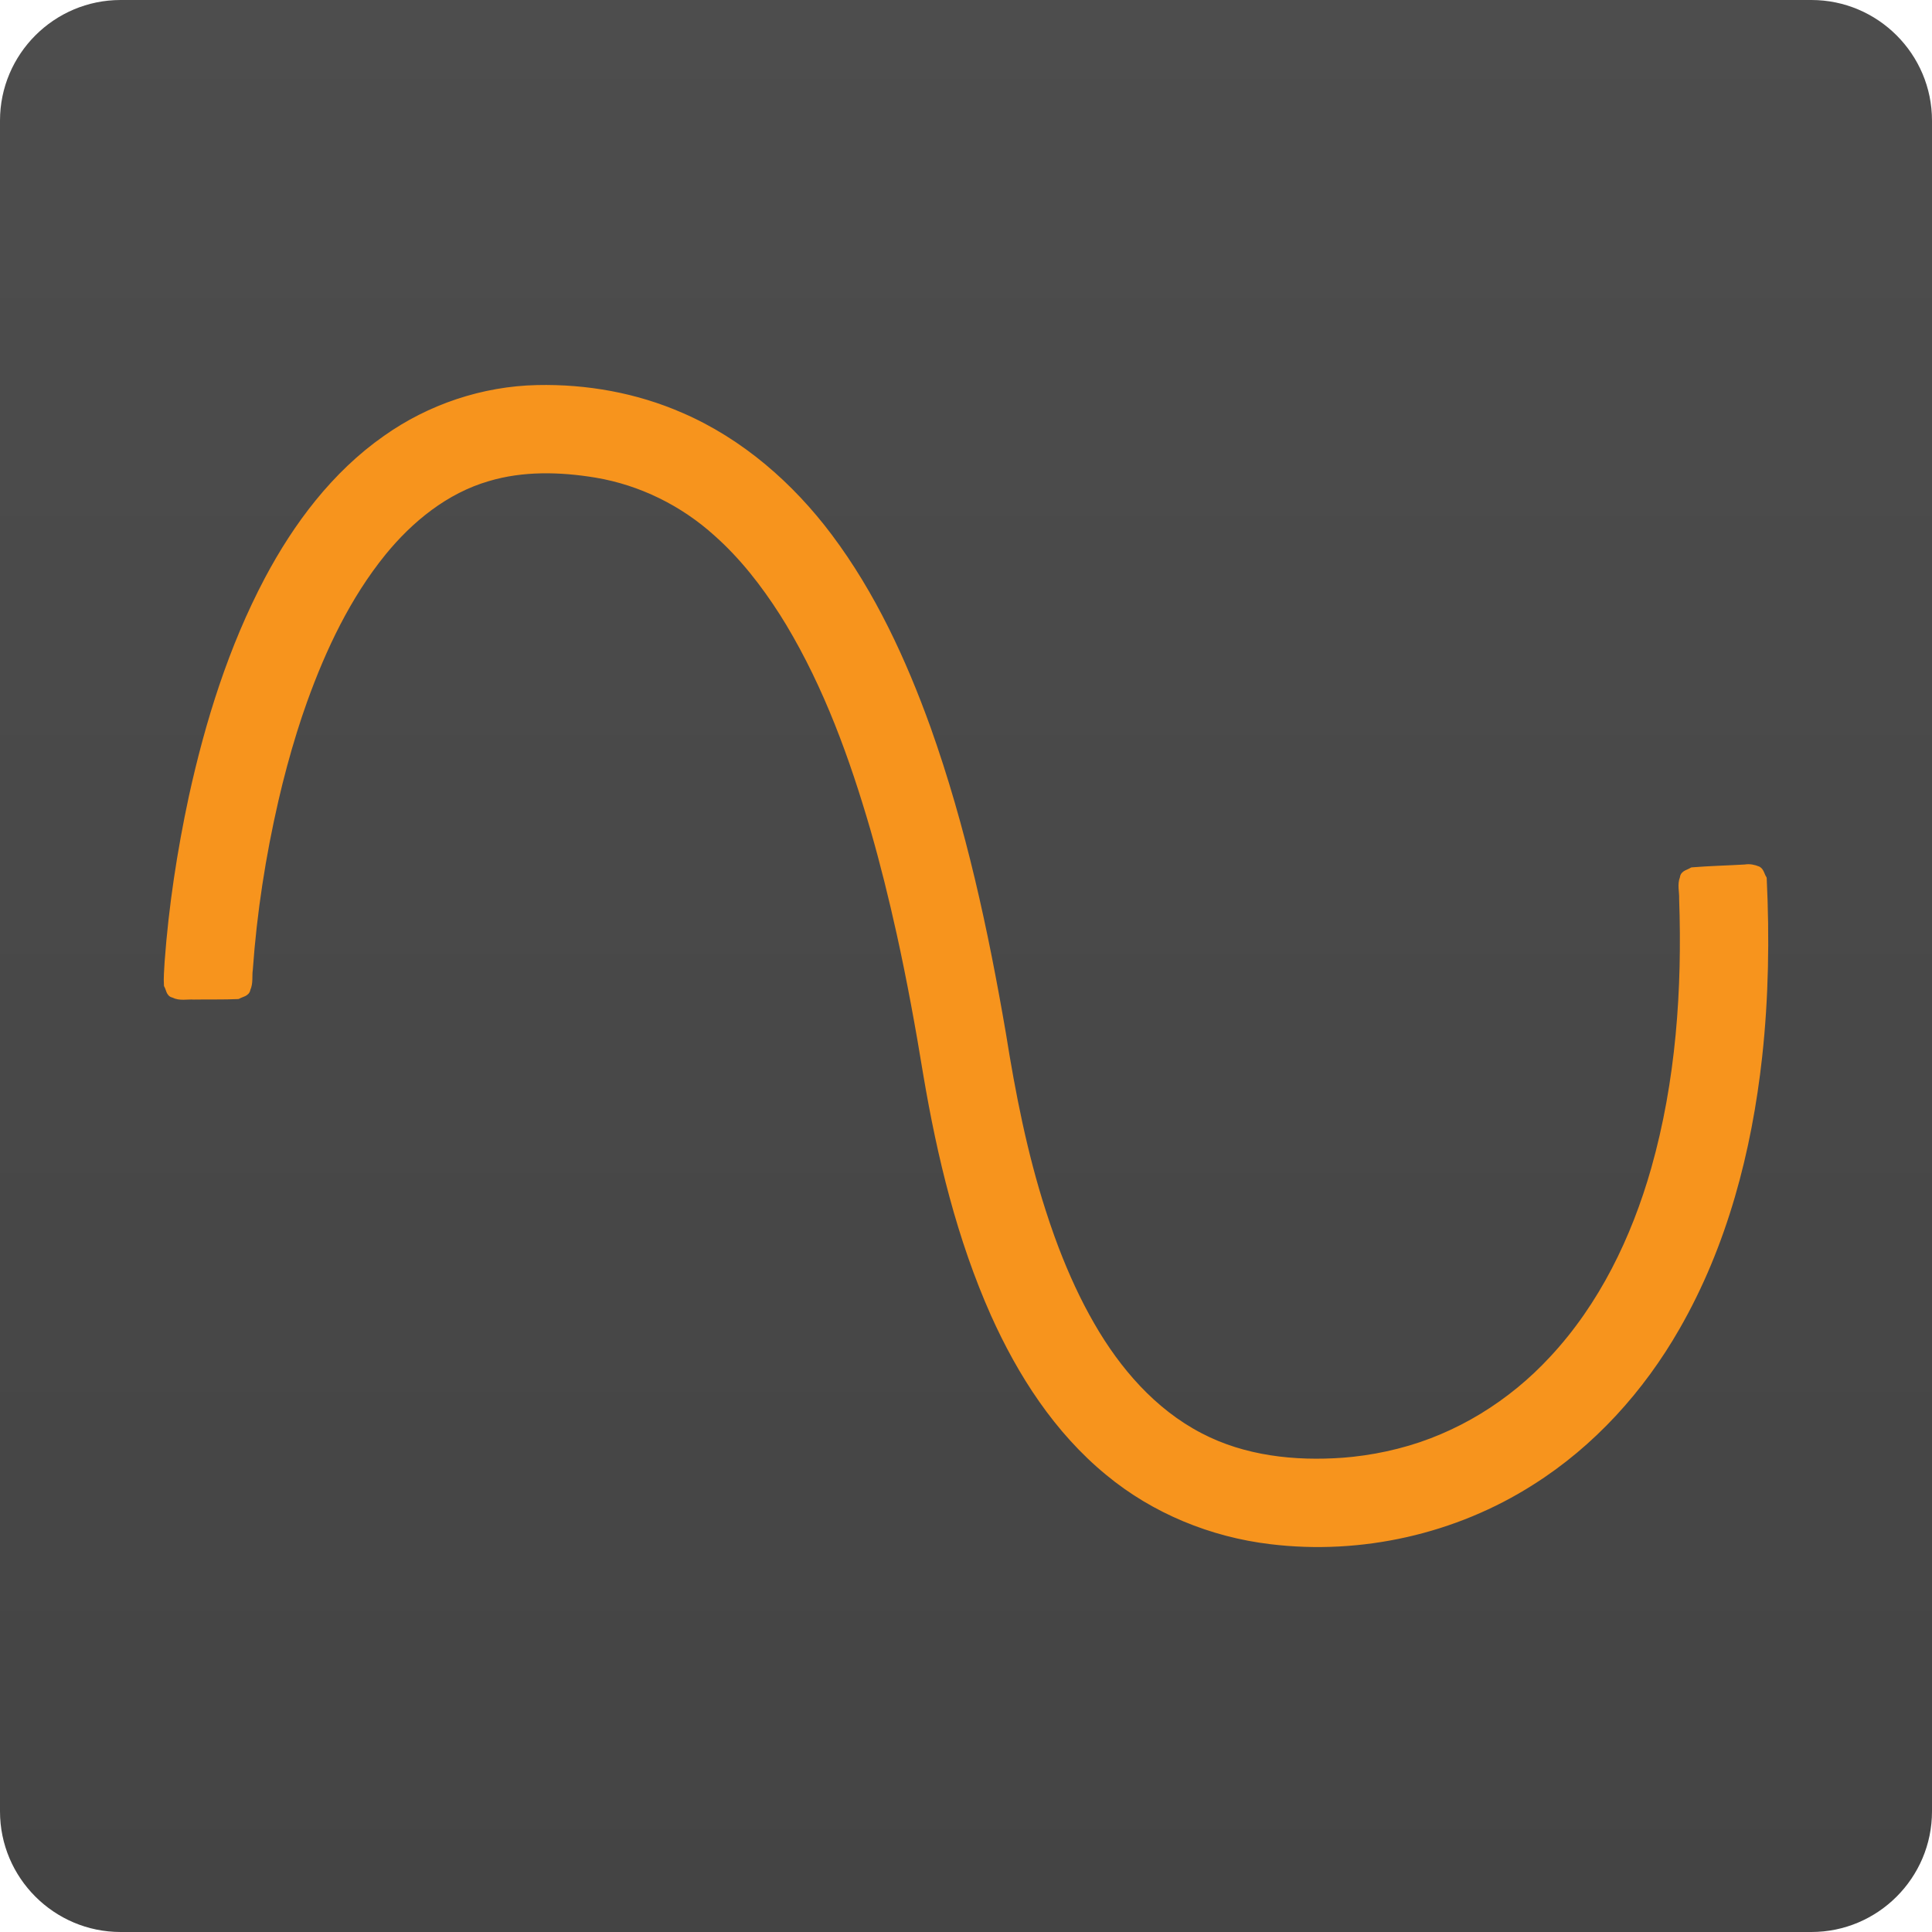
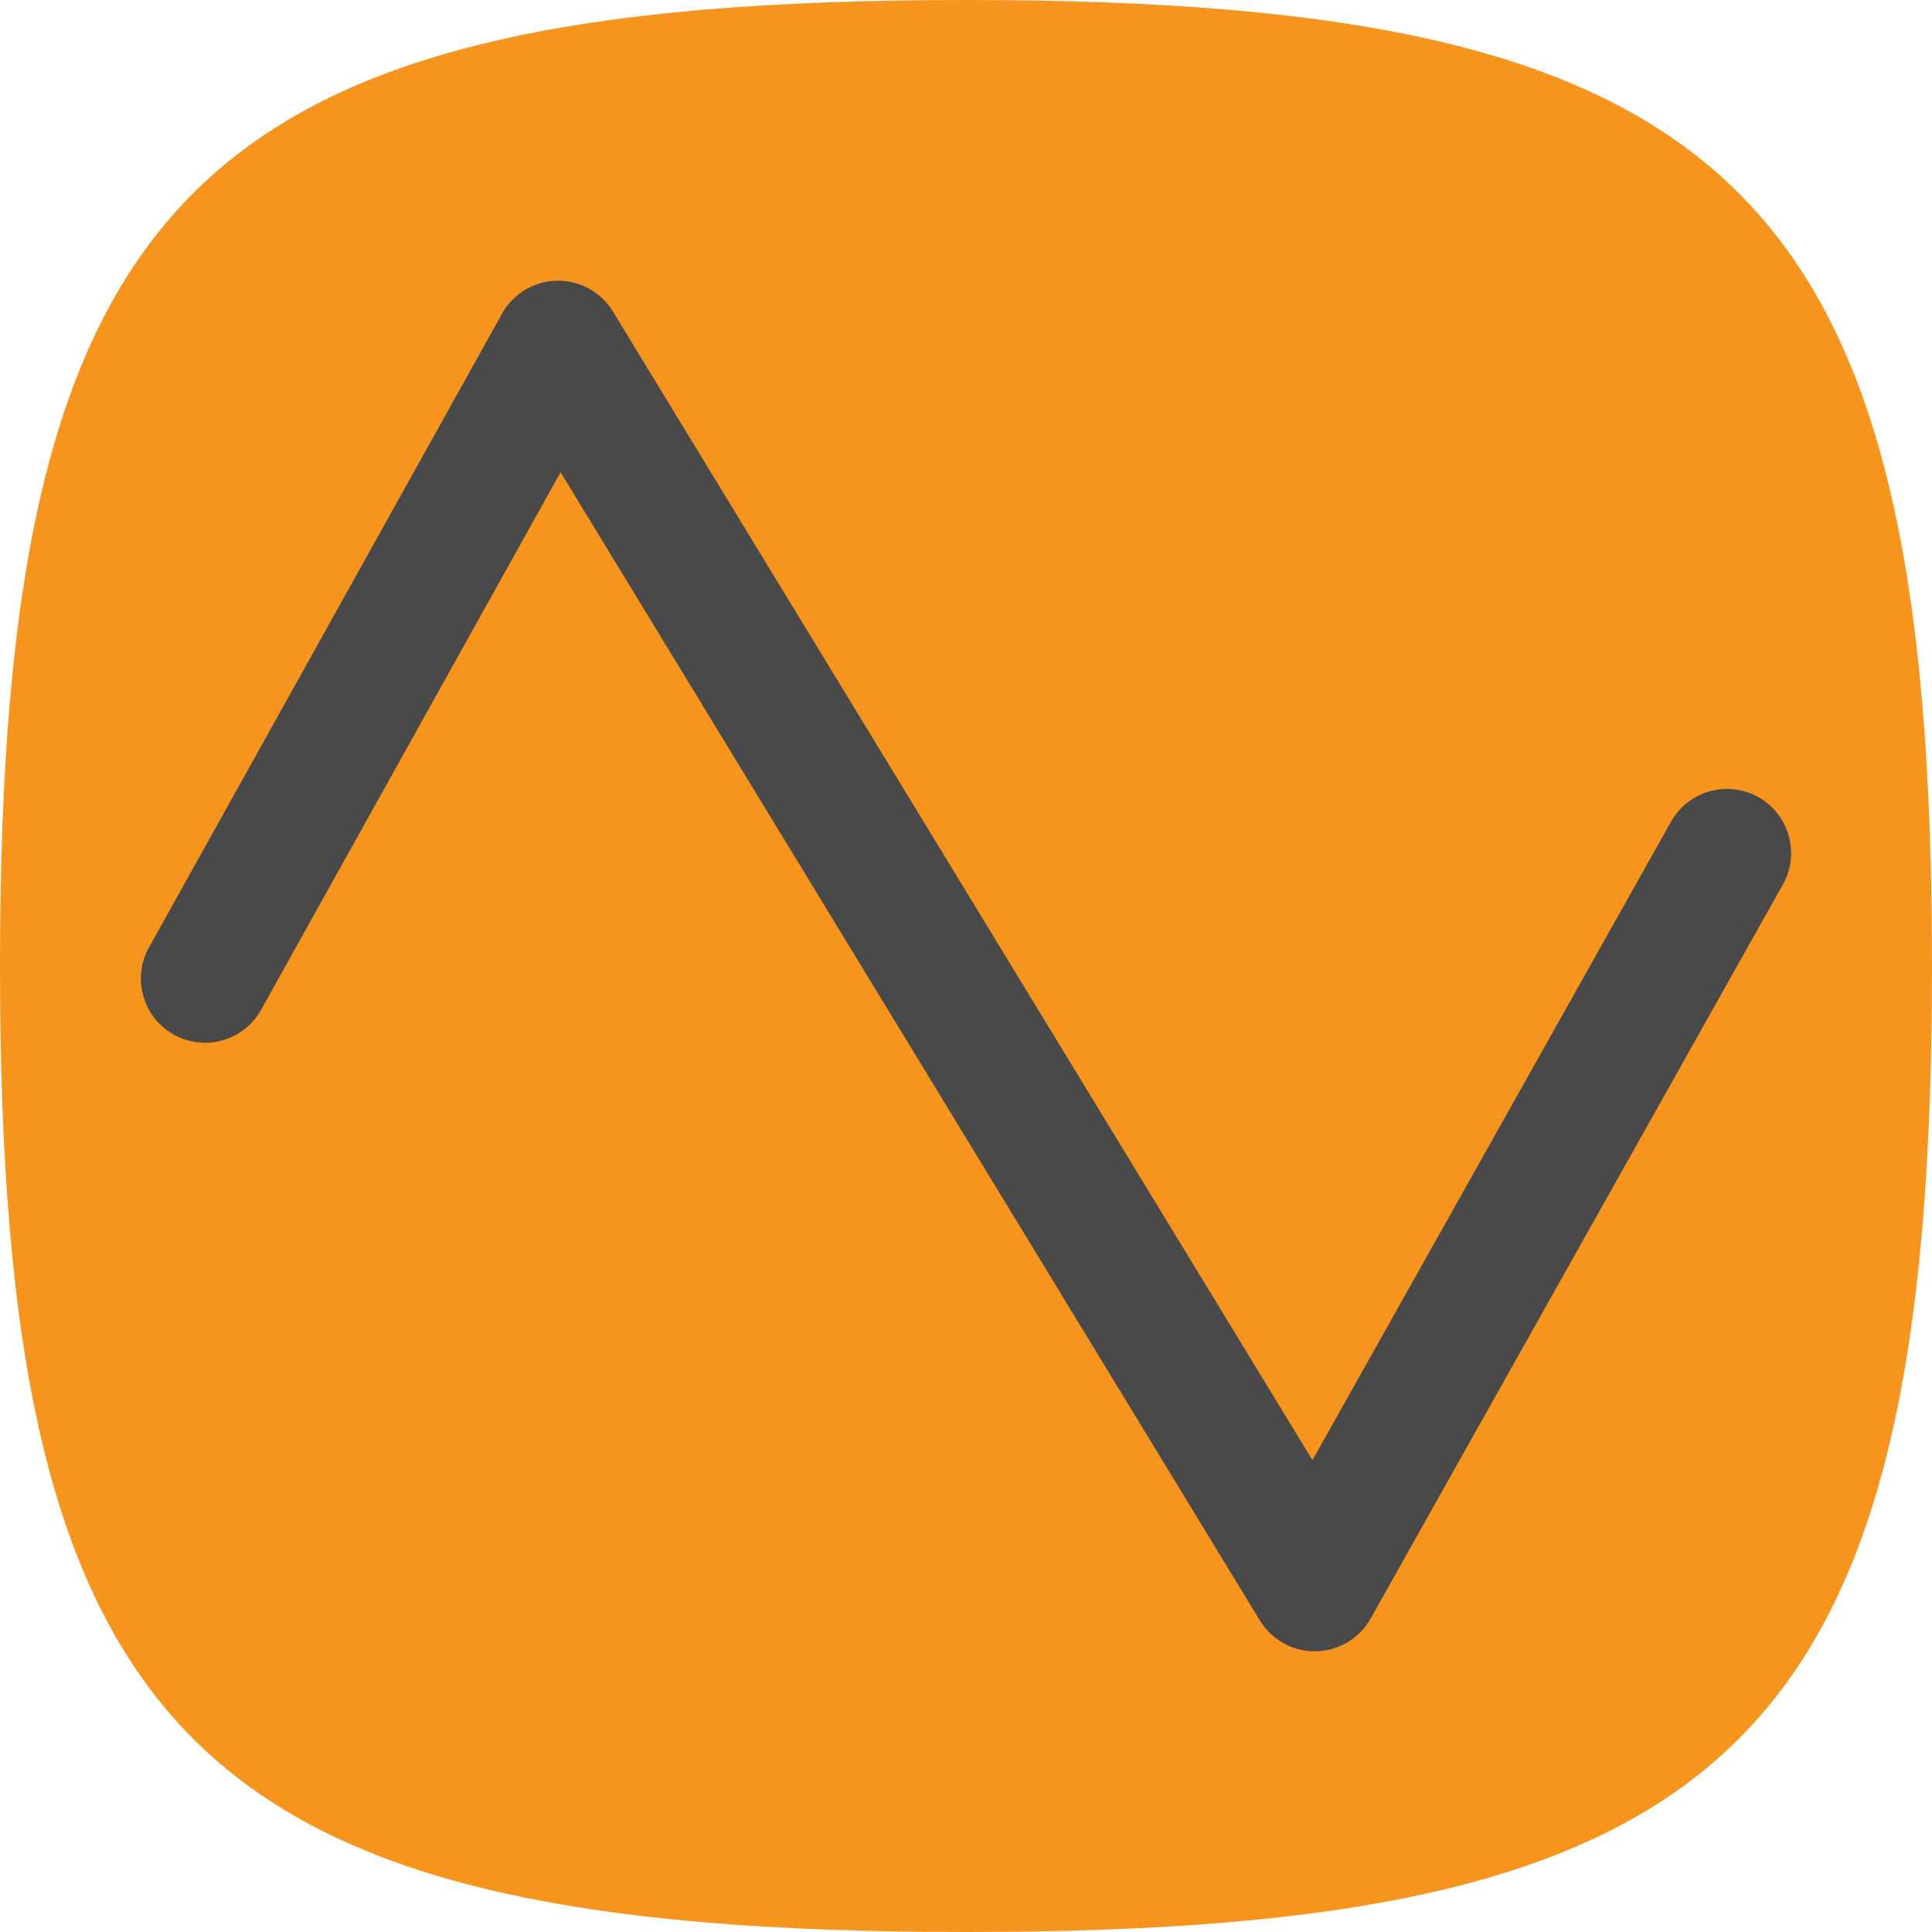
- <svg xmlns="http://www.w3.org/2000/svg" id="Layer_1" width="328" height="328" data-name="Layer 1" version="1.1" viewBox="0 0 328 328">
+ <svg xmlns="http://www.w3.org/2000/svg" id="Layer_1" width="256" height="256" data-name="Layer 1" version="1.1" viewBox="0 0 256 256">
  <defs id="defs4">
    <style id="style2" />
    <linearGradient id="SVGID_2_" x1="1.792" x2="1.792" y1="768.495" y2="767.795" gradientTransform="matrix(448,0,0,-448,-447,344513)" gradientUnits="userSpaceOnUse">
      <stop id="stop27" offset="0" style="stop-color:#4d4d4d" />
      <stop id="stop29" offset="1" style="stop-color:#444" />
    </linearGradient>
    <linearGradient id="SVGID_3_" x1="1.987" x2="2.047" y1="767.586" y2="767.887" gradientTransform="matrix(256,0,0,-170.6667,-159,131463.47)" gradientUnits="userSpaceOnUse">
      <stop id="stop38" offset="0" style="stop-color:#ff9700" />
      <stop id="stop40" offset=".53" style="stop-color:#f48e00" />
      <stop id="stop42" offset="1" style="stop-color:#ce6e00" />
    </linearGradient>
    <linearGradient id="SVGID_3_-2" x1="1.987" x2="2.047" y1="767.586" y2="767.887" gradientTransform="matrix(256,0,0,-170.6667,62.58786,131236.34)" gradientUnits="userSpaceOnUse">
      <stop id="stop38-9" offset="0" style="stop-color:#ff9700" />
      <stop id="stop40-1" offset=".53" style="stop-color:#f48e00" />
      <stop id="stop42-2" offset="1" style="stop-color:#ce6e00" />
    </linearGradient>
  </defs>
-   <g style="stroke-width:1;stroke-miterlimit:10;stroke-dasharray:none" id="g34" transform="matrix(1.044586,0,0,1.044586,-207.8726,-237.121)">
-     <linearGradient id="linearGradient173" x1="1.792" x2="1.792" y1="768.495" y2="767.795" gradientTransform="matrix(448,0,0,-448,-447,344513)" gradientUnits="userSpaceOnUse">
-       <stop id="stop169" offset="0" style="stop-color:#4d4d4d" />
-       <stop id="stop171" offset="1" style="stop-color:#444" />
-     </linearGradient>
-     <g style="stroke-width:1;stroke-miterlimit:10;stroke-dasharray:none" id="g198">
-       <path style="fill:url(#SVGID_2_);stroke-width:1;stroke-miterlimit:10;stroke-dasharray:none" id="path32" d="m 218.6,227 h 274.8 c 10.8,0 19.6,8.8 19.6,19.6 v 274.8 c 0,10.8 -8.8,19.6 -19.6,19.6 H 218.6 C 207.8,541 199,532.2 199,521.4 V 246.6 c 0,-10.8 8.8,-19.6 19.6,-19.6 z" class="st4" />
+   <g id="g3">
+     <g stroke="none" stroke-width="1" fill="none" fill-rule="evenodd" id="g2" transform="matrix(2.844444,0,0,2.844444,-14.22222,-14.22222)" style="fill:#f7941d;fill-opacity:1">
+       <g fill="#000000" id="g1" style="fill:#f7941d;fill-opacity:1">
+         <path d="M 50,5 C 14,5 5,14 5,50 5,86 14,95 50,95 86,95 95,86 95,50 95,14 86,5 50,5 Z" id="path1" style="fill:#f7941d;fill-opacity:1" />
+       </g>
    </g>
+     <path style="baseline-shift:baseline;display:inline;overflow:visible;opacity:1;vector-effect:none;fill:#494949;stroke-linecap:round;stroke-linejoin:round;enable-background:accumulate;stop-color:#000000;stop-opacity:1" d="M 76.693,37.649 A 8.501,8.501 0 0 0 66.527,41.557 L 19.744,125.534 a 8.5,8.5 0 0 0 3.289,11.562 8.5,8.5 0 0 0 11.562,-3.289 L 74.281,62.573 166.943,214.727 a 8.501,8.501 0 0 0 14.67,-0.258 l 54.629,-97.271 a 8.5,8.5 0 0 0 -3.248,-11.574 8.5,8.5 0 0 0 -11.574,3.25 L 173.906,193.475 81.212,41.272 a 8.501,8.501 0 0 0 -4.52,-3.623 z" id="path2" />
  </g>
-   <path style="line-height:normal;font-variant-ligatures:normal;font-variant-position:normal;font-variant-caps:normal;font-variant-numeric:normal;font-variant-alternates:normal;font-feature-settings:normal;text-indent:0;text-align:start;text-decoration:none;text-decoration-line:none;text-decoration-style:solid;text-decoration-color:#000;text-transform:none;text-orientation:mixed;white-space:normal;shape-padding:0;isolation:auto;mix-blend-mode:normal;solid-color:#000;solid-opacity:1;stroke:#f7941d;stroke-linecap:butt;stroke-linejoin:round;stroke-opacity:1;fill:#f7941d;fill-opacity:1" id="path8" d="M 91.189,65.873 C 82.006,66.072 72.935,69.114 65.448,74.427 56.799,80.488 50.298,89.146 45.39,98.402 39.281,109.971 35.347,122.567 32.549,135.311 c -1.977,9.226 -3.413,18.58 -4.102,27.993 -0.064,1.32 -0.205,2.665 -0.115,3.975 0.356,0.542 0.333,1.482 1.091,1.602 1.075,0.577 2.315,0.242 3.48,0.319 2.494,-0.043 5.012,0.026 7.491,-0.085 0.58,-0.369 1.526,-0.394 1.628,-1.211 0.484,-1.028 0.235,-2.208 0.401,-3.309 0.684,-9.677 2.179,-19.292 4.354,-28.745 0.889,-3.851 1.956,-7.842 3.152,-11.68 0.546,-1.748 1.146,-3.564 1.735,-5.19 3.225,-8.958 7.377,-17.721 13.404,-25.153 4.636,-5.683 10.629,-10.547 17.763,-12.62 5.948,-1.783 12.305,-1.61 18.376,-0.608 7.592,1.275 14.749,4.816 20.447,9.98 4.399,3.904 8.035,8.593 11.194,13.536 0.257,0.427 0.714,1.144 1.043,1.686 6.506,10.841 10.842,22.822 14.359,34.92 1.696,5.888 3.146,11.755 4.474,17.754 1.749,7.926 3.213,15.932 4.528,23.995 2.351,13.898 5.697,27.741 11.446,40.657 4.553,10.149 10.772,19.8 19.446,26.907 7.807,6.463 17.548,10.435 27.59,11.63 15.329,1.865 31.262,-1.718 44.289,-10.021 10.286,-6.485 18.656,-15.756 24.672,-26.278 8.067,-14.032 12.215,-30.001 13.975,-46.002 1.096,-10.035 1.251,-20.156 0.769,-30.234 -0.341,-0.48 -0.43,-1.252 -0.936,-1.538 -0.726,-0.305 -1.473,-0.458 -2.258,-0.323 -2.989,0.175 -6.006,0.241 -8.977,0.484 -0.562,0.395 -1.513,0.46 -1.569,1.285 -0.467,1.124 -0.081,2.365 -0.128,3.547 0.535,15.402 -0.542,31.002 -4.759,45.88 -3.358,11.804 -8.862,23.212 -17.295,32.241 -6.977,7.551 -16.074,13.192 -26.065,15.72 -2.541,0.653 -5.13,1.116 -7.738,1.4 -0.344,0.031 -1.137,0.115 -1.659,0.152 -8.26,0.607 -16.871,-0.32 -24.294,-4.214 -7.941,-4.121 -14,-11.128 -18.406,-18.794 -2.395,-4.133 -4.37,-8.496 -6.081,-12.952 -0.186,-0.515 -0.534,-1.43 -0.723,-1.948 -0.536,-1.502 -1.016,-2.898 -1.509,-4.452 -3.154,-9.799 -5.14,-19.926 -6.755,-30.079 -3.012,-17.566 -6.79,-35.076 -12.777,-51.893 -4.145,-11.49 -9.331,-22.743 -16.691,-32.554 C 134.26,82.348 125.73,74.897 115.634,70.543 107.963,67.191 99.544,65.689 91.189,65.873 Z" />
</svg>
